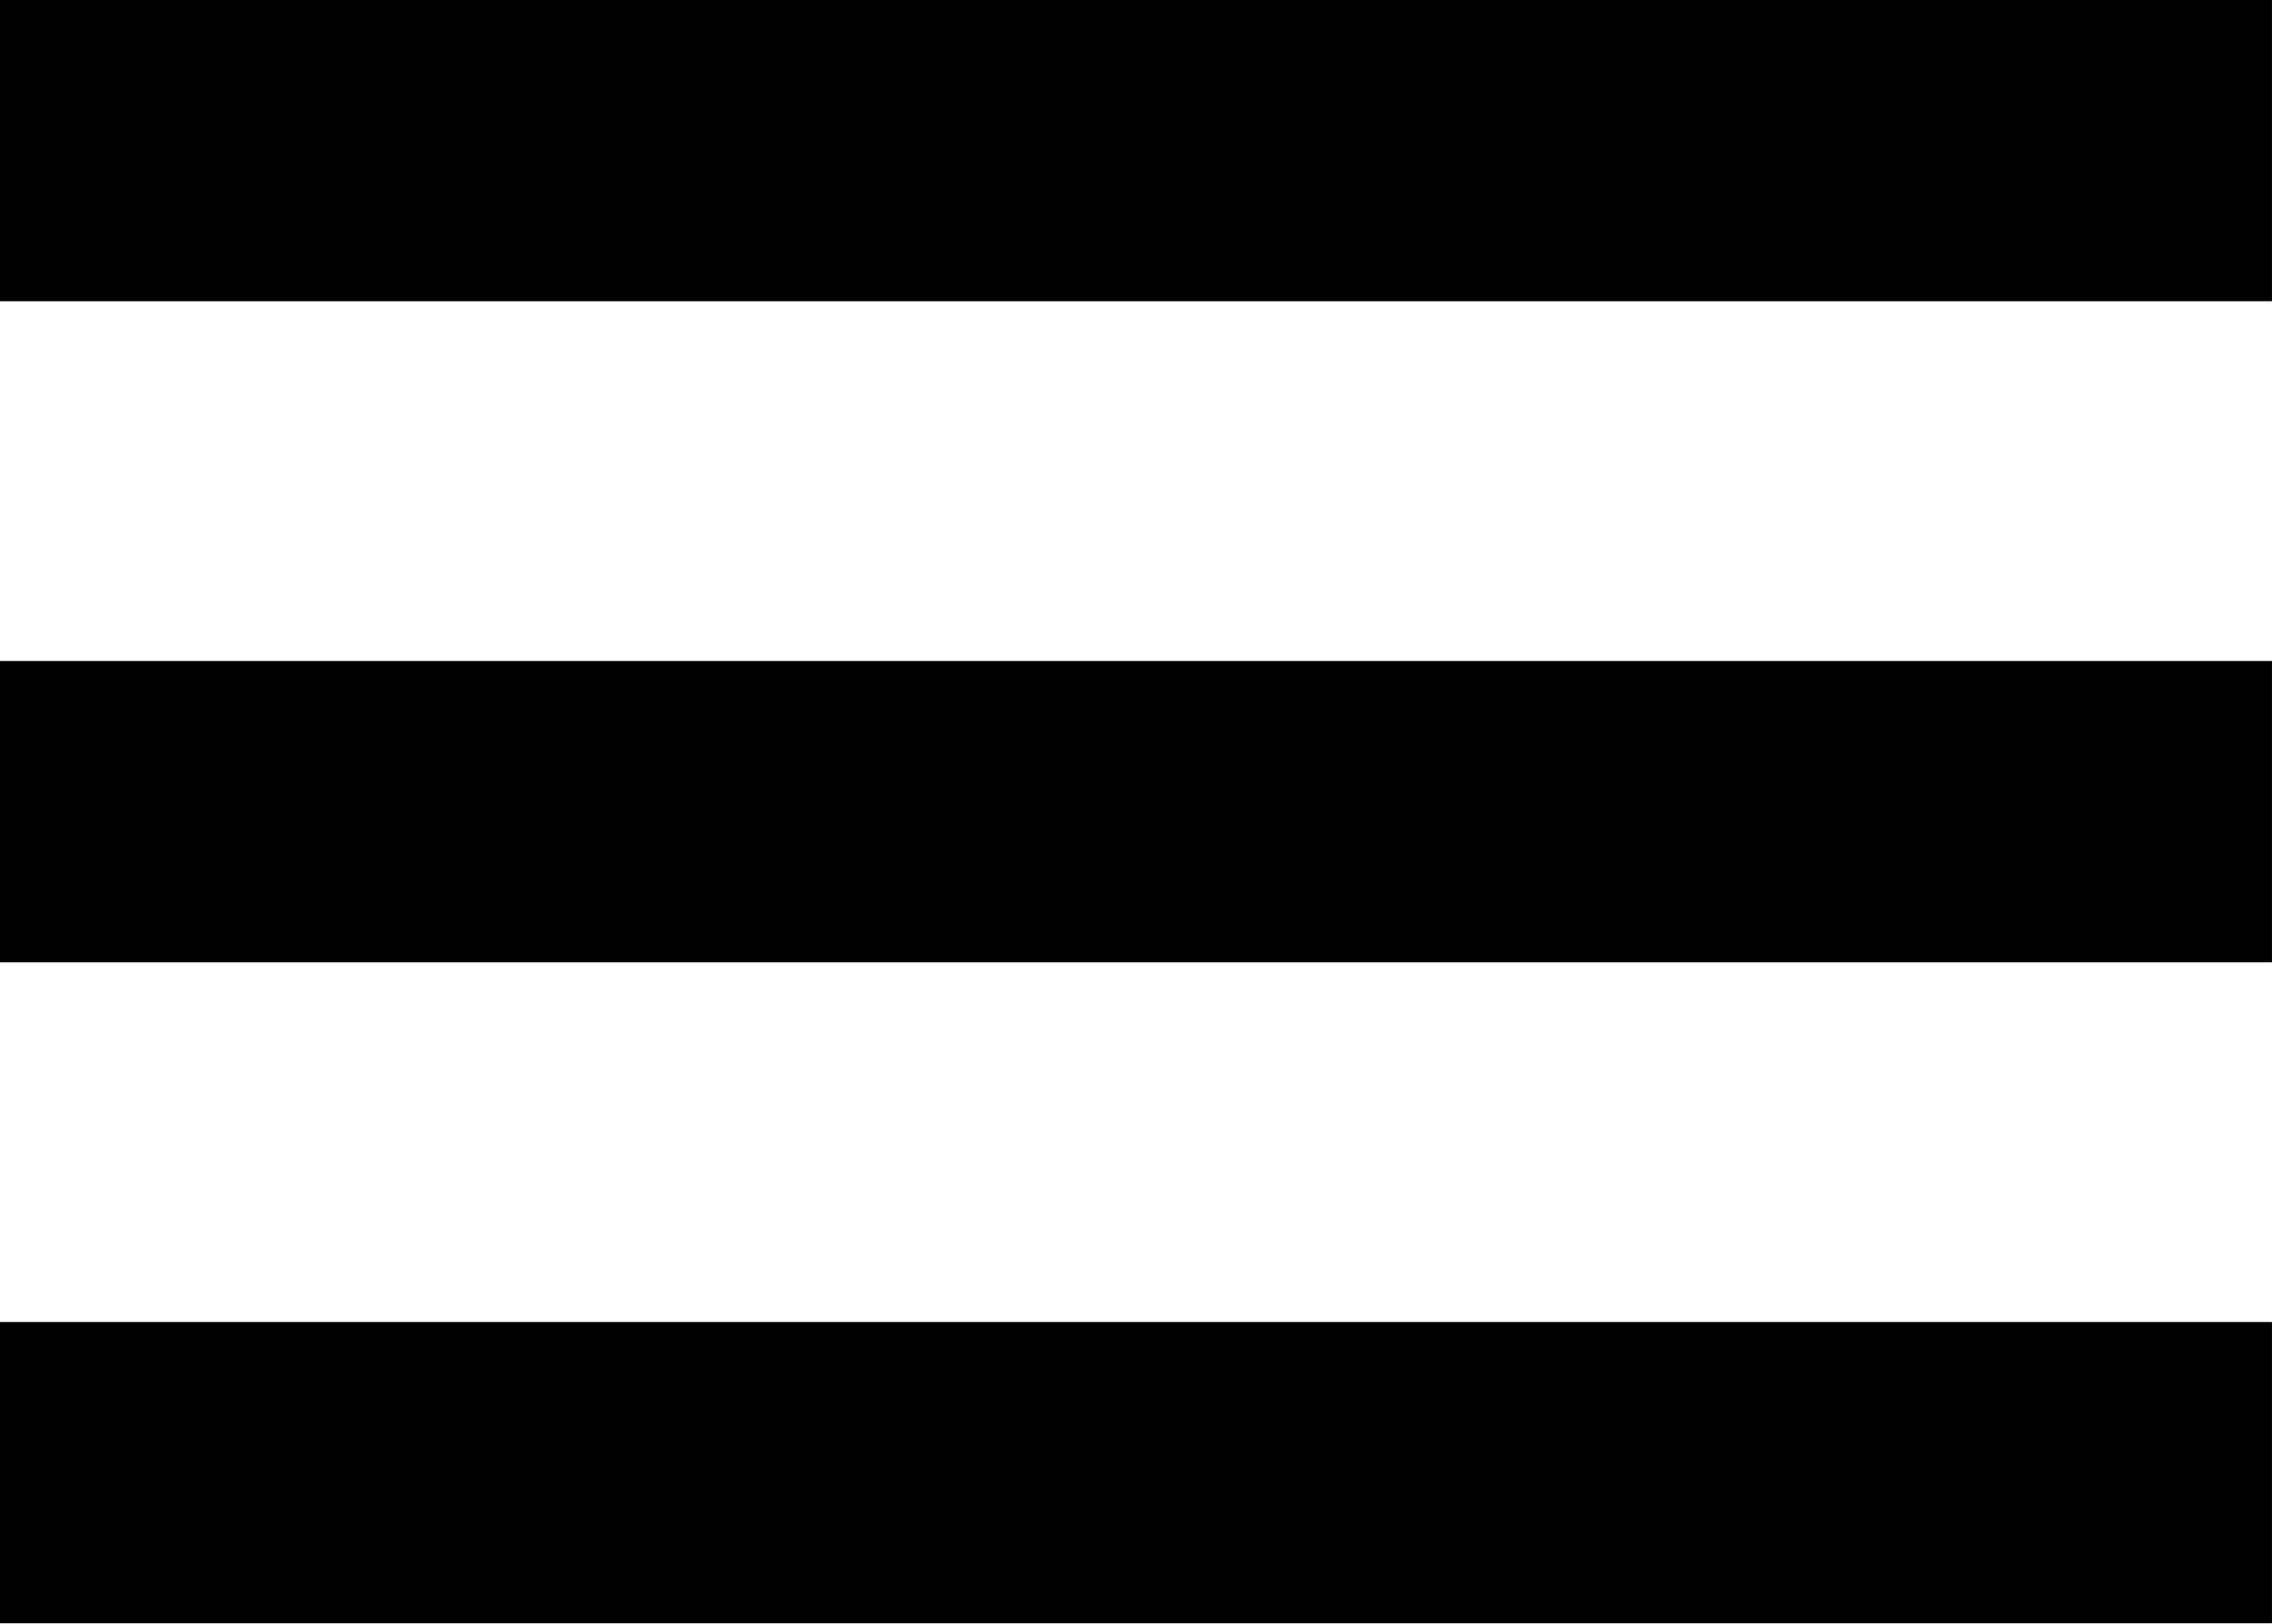
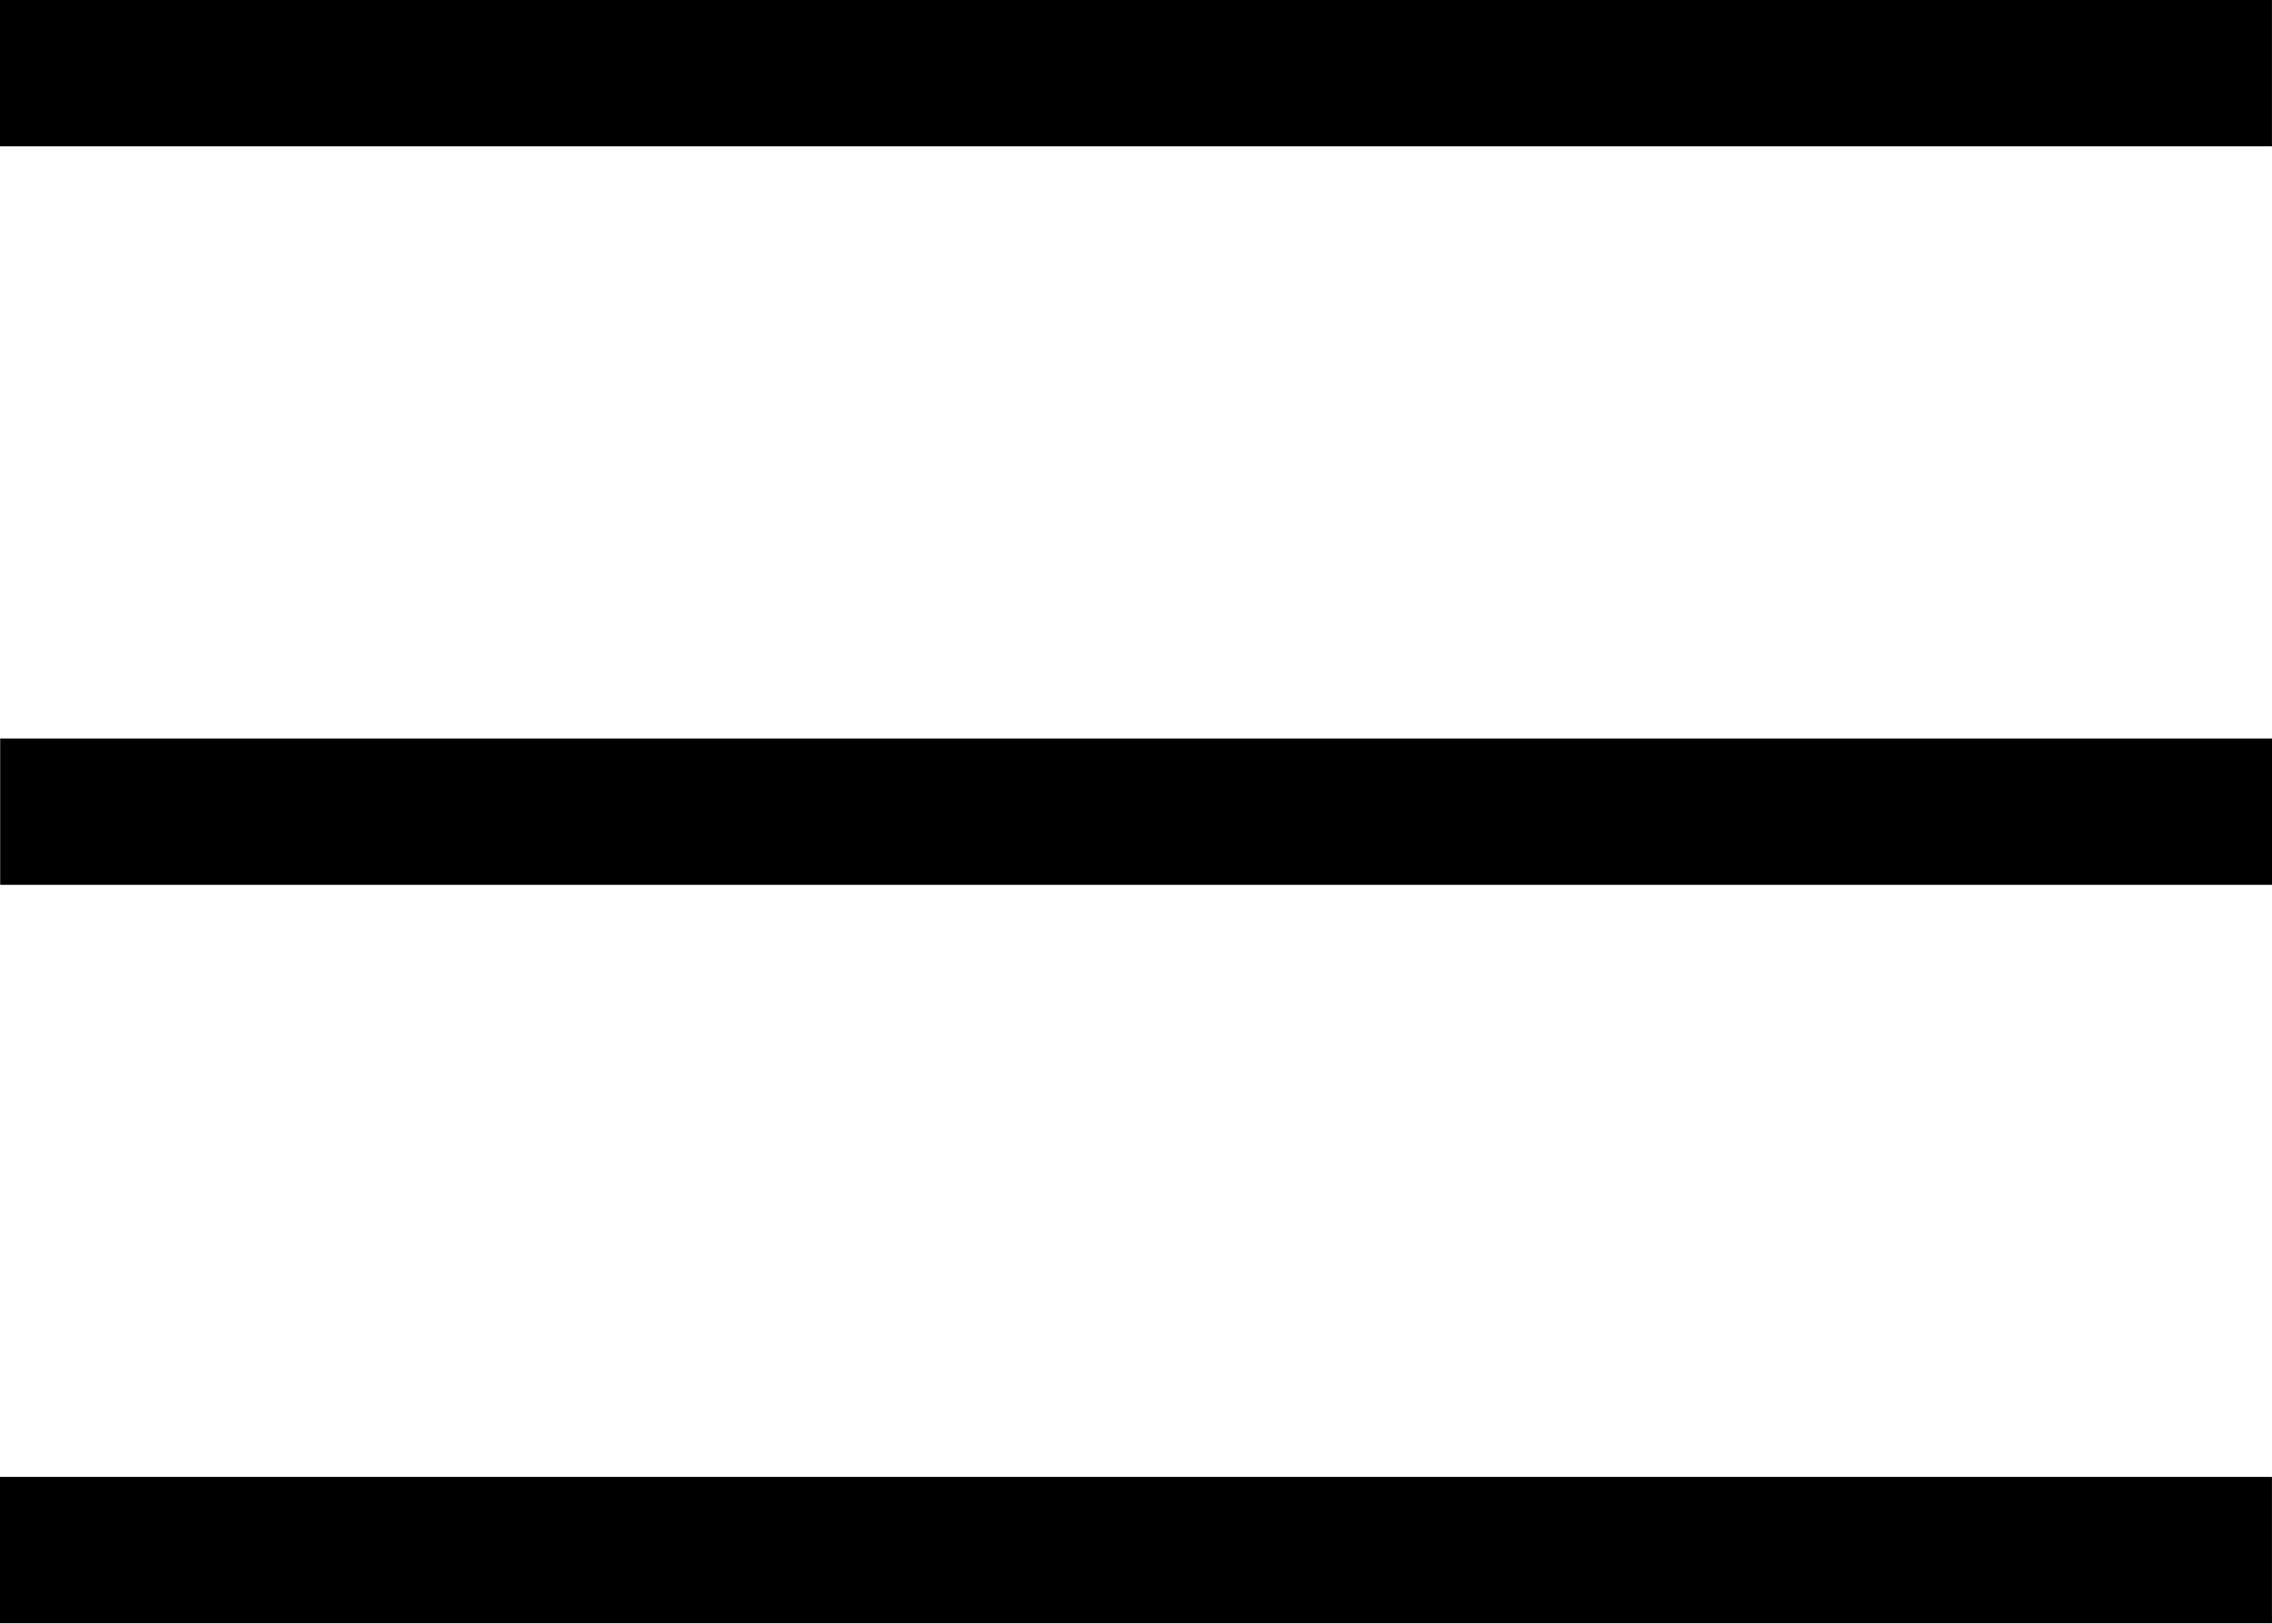
<svg xmlns="http://www.w3.org/2000/svg" width="6.625mm" height="4.734mm" viewBox="0 0 6.625 4.734" version="1.1" id="svg8">
  <defs id="defs2">
    <filter style="color-interpolation-filters:sRGB" id="filter846" x="-0.051" width="1.103" y="-0.072" height="1.144">
      <feGaussianBlur stdDeviation="0.537" id="feGaussianBlur848" />
    </filter>
  </defs>
  <g id="layer3" transform="translate(-45.10814,-64.16094)" />
  <g id="layer2" transform="translate(-45.10814,-64.16094)" />
  <g id="layer1" transform="translate(-45.10814,-64.16094)">
    <g aria-label="≡" transform="matrix(0.2645833,0,0,0.2645833,-17.24516,0.6614583)" style="font-style:normal;font-weight:normal;font-size:40px;line-height:1;font-family:sans-serif;letter-spacing:48.62px;word-spacing:0px;fill:#000000;fill-opacity:1;stroke:none" id="flowRoot815">
-       <path d="m 235.666,247.283 h 25.039 v 3.32 h -25.039 z m 0,-7.285 h 25.039 v 3.32 h -25.039 z m 0,14.57 h 25.039 v 3.32 h -25.039 z" id="path823" />
+       <path d="m 235.668,248.137 h 25.039 v 1.613 h -25.039 z" id="path826" style="stroke-width:0.697" />
+       <path d="m 235.666,239.998 h 25.039 v 1.613 h -25.039 z" id="path824" style="stroke-width:0.697" />
+       <path d="m 235.666,256.275 h 25.039 v 1.613 h -25.039 z" id="path823" style="stroke-width:0.697" />
    </g>
    <g id="g828" style="font-style:normal;font-weight:normal;font-size:40px;line-height:1;font-family:sans-serif;letter-spacing:48.62px;word-spacing:0px;fill:#000000;fill-opacity:1;stroke:none;filter:url(#filter846)" transform="matrix(0.2645833,0,0,0.2645833,10.28988,-0.2672695)" aria-label="≡" />
  </g>
</svg>
